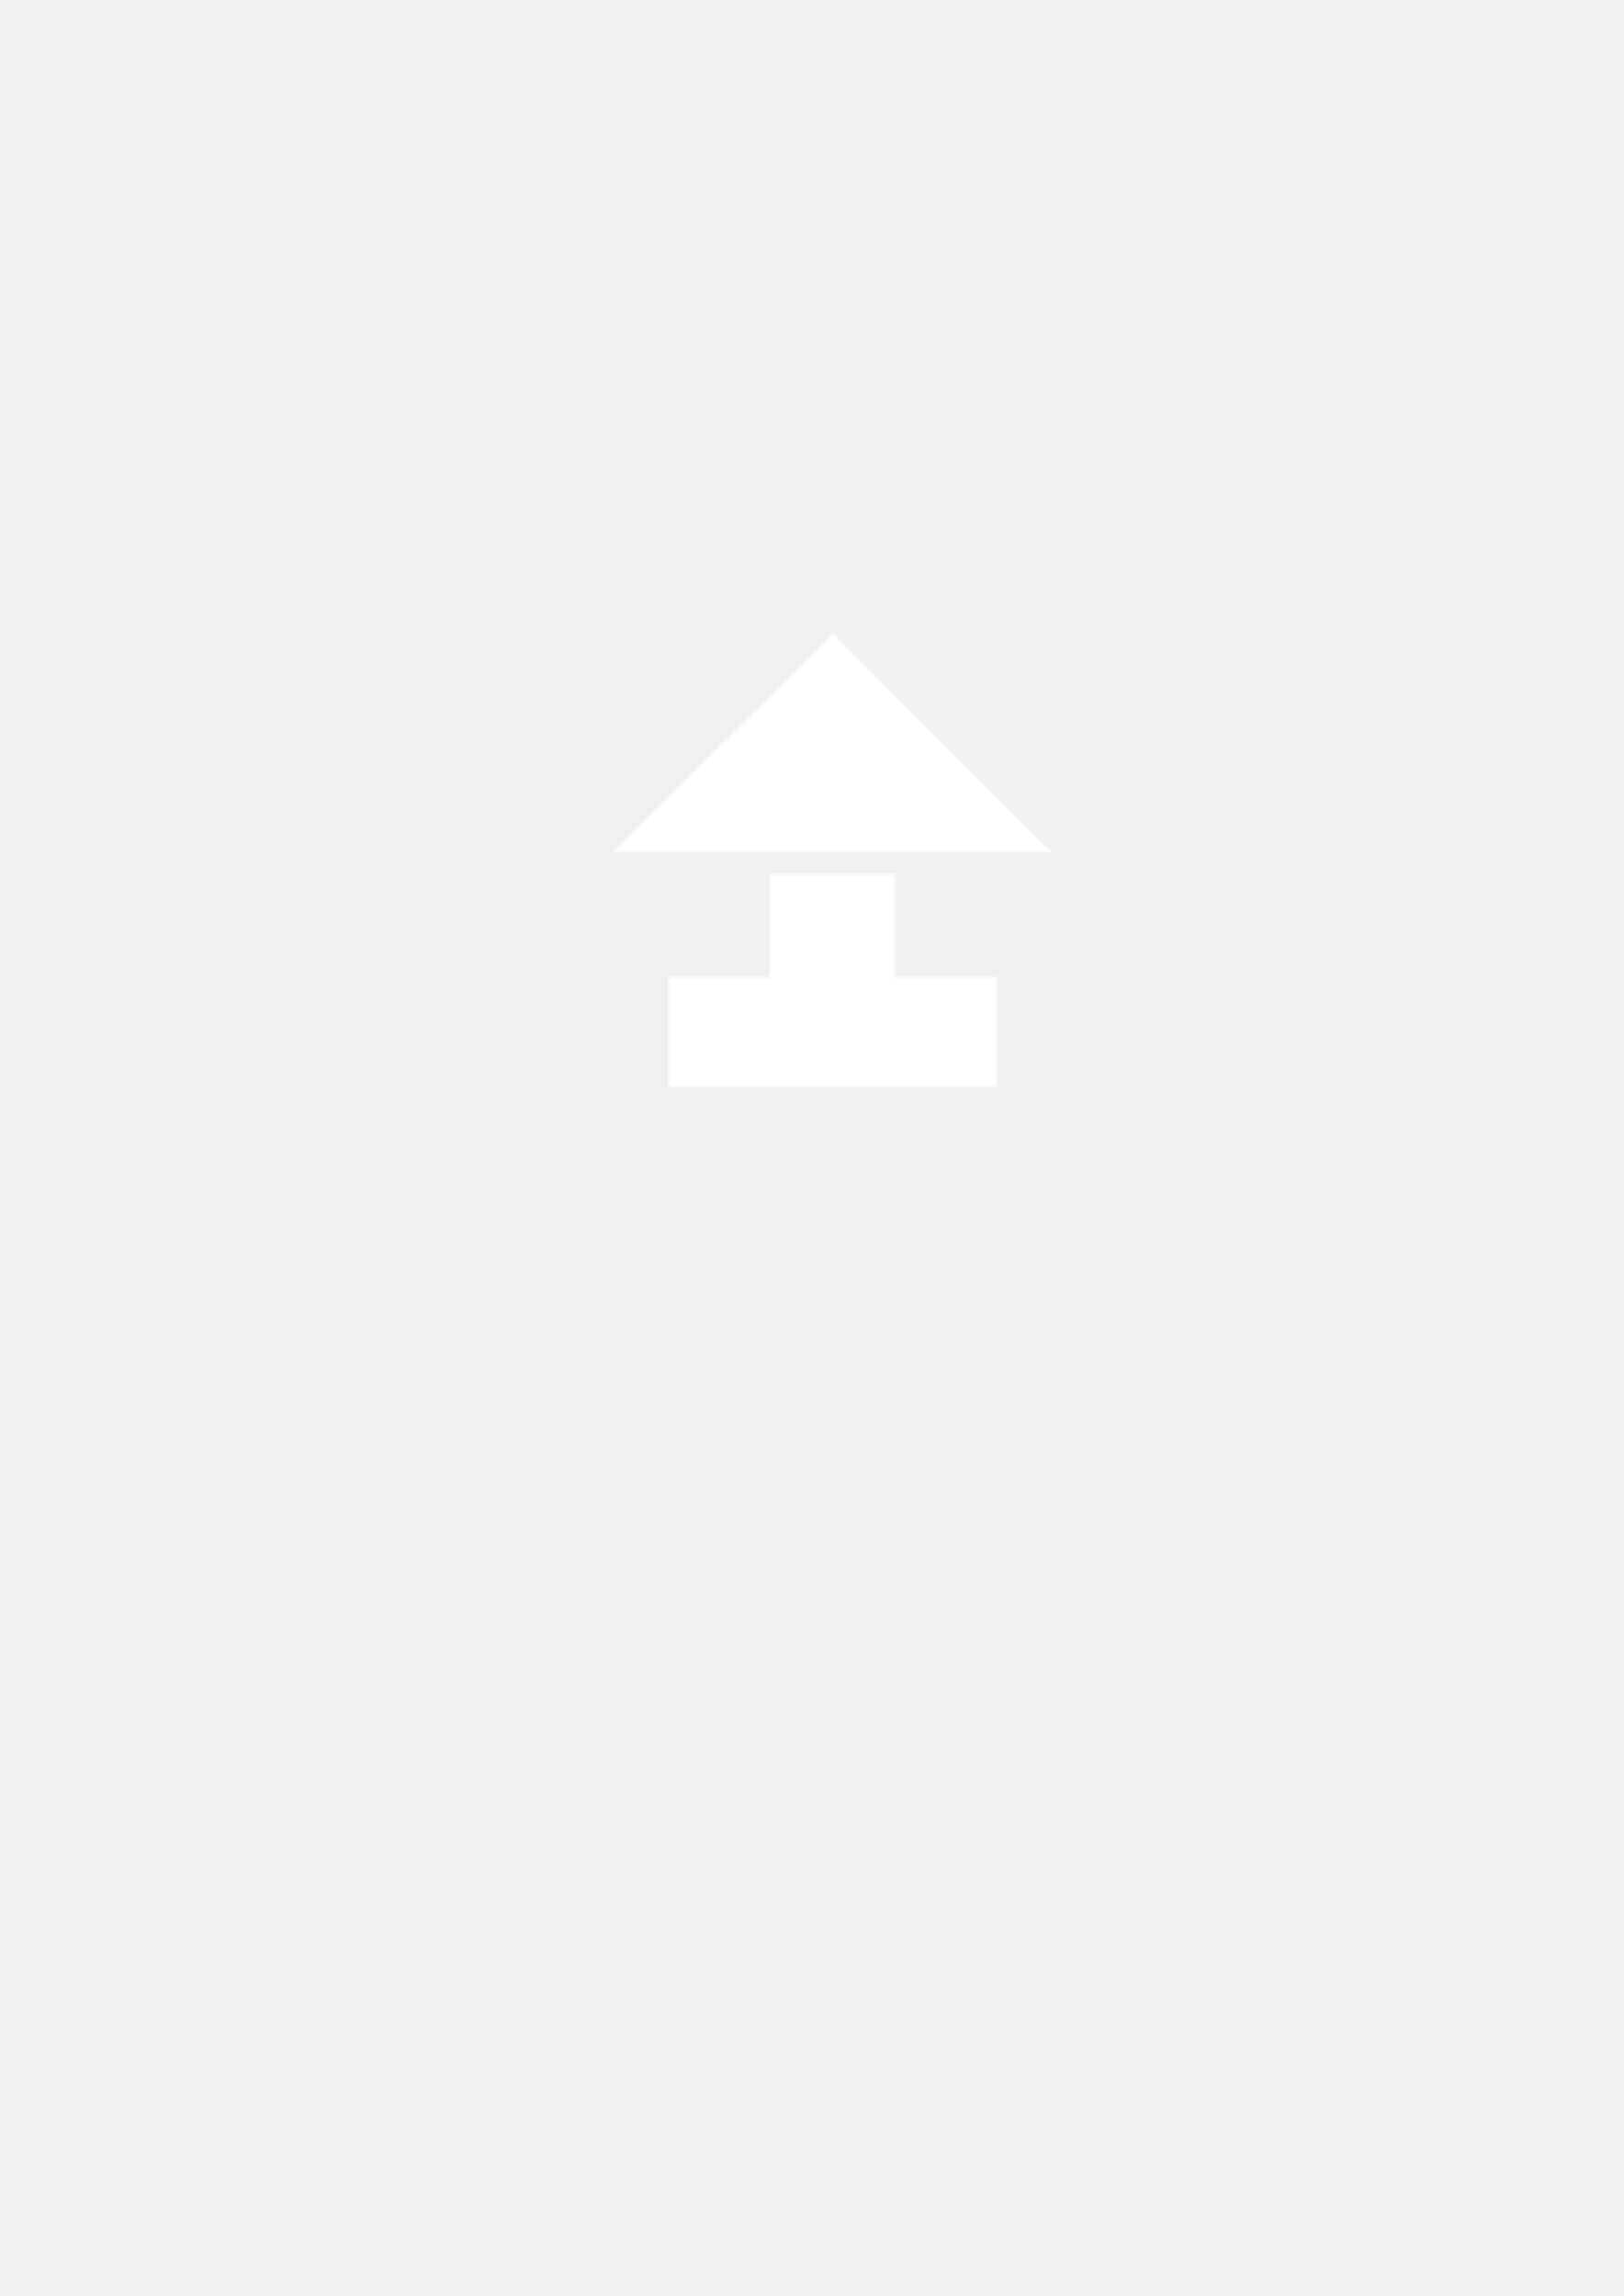
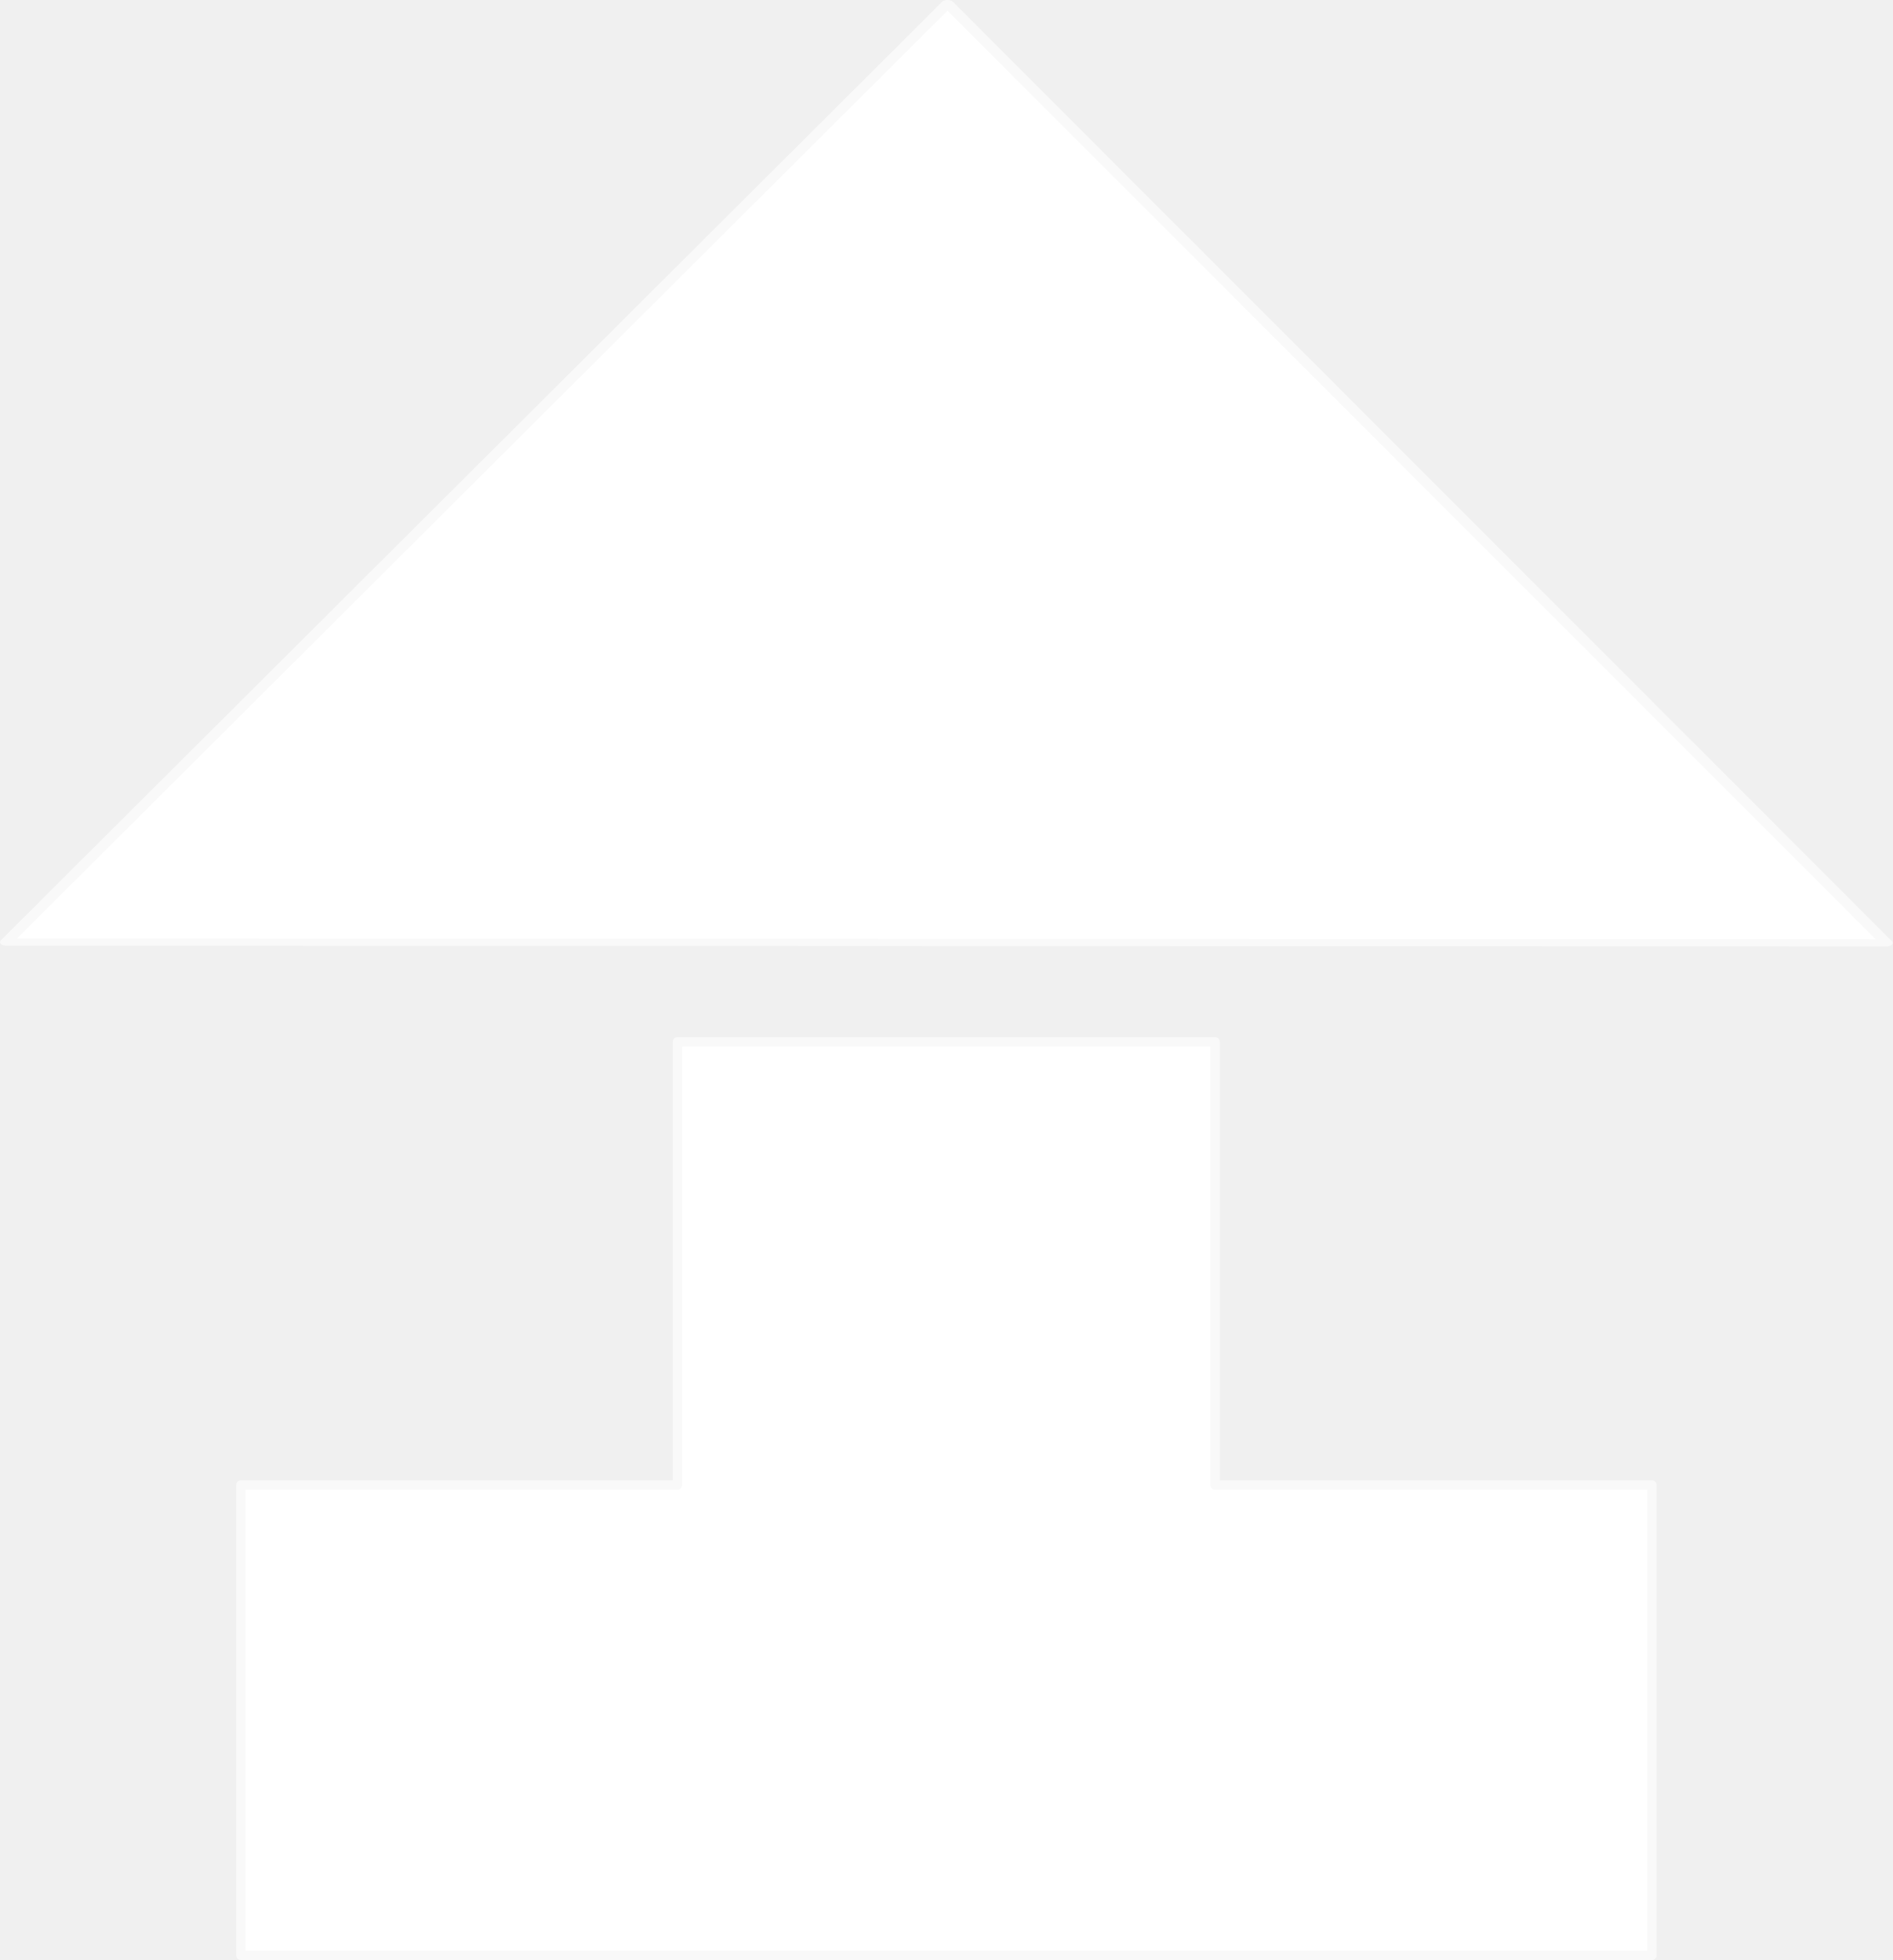
- <svg xmlns="http://www.w3.org/2000/svg" xmlns:ns1="http://www.openswatchbook.org/uri/2009/osb" width="744.094" height="1052.362" id="svg2" version="1.1">
+ <svg xmlns="http://www.w3.org/2000/svg" xmlns:ns1="http://www.openswatchbook.org/uri/2009/osb" width="201.193" height="208.4" id="svg2" version="1.1">
  <defs id="defs4">
    <linearGradient id="linearGradient5353" ns1:paint="solid">
      <stop style="stop-color:#f9f9f9;stop-opacity:1;" offset="0" id="stop5355" />
    </linearGradient>
  </defs>
-   <g id="layer1">
-     <path transform="matrix(0.08462419,0,0,0.04880664,366.9053,343.6645)" style="fill:#ffffff;fill-rule:evenodd;stroke:#f9f9f9;stroke-width:15.56;stroke-linecap:butt;stroke-linejoin:round;stroke-miterlimit:4;stroke-opacity:1;stroke-dasharray:none;fill-opacity:1" d="M 1353.315,957.909 -1008.598,956.181 173.854,-1088.432 z" id="path3043" />
-     <path style="fill:#ffffff;stroke-width:1;stroke-miterlimit:4;stroke:#f9f9f9;stroke-opacity:1;stroke-dasharray:none;stroke-linejoin:round" d="M 352.906 400.938 L 352.906 448.062 L 306.5 448.062 L 306.5 498.062 L 456.5 498.062 L 456.5 448.062 L 410.062 448.062 L 410.062 400.938 L 352.906 400.938 z " id="rect3123" />
+   <g id="layer1" transform="translate(-280.8937,-290.1627)">
+     <path transform="matrix(0.08462419,0,0,0.04880664,366.9053,343.6645)" style="fill:#ffffff;fill-opacity:1;fill-rule:evenodd;stroke:#f9f9f9;stroke-width:15.56;stroke-linecap:butt;stroke-linejoin:round;stroke-miterlimit:4;stroke-opacity:1;stroke-dasharray:none" d="M 1353.315,957.909 -1008.598,956.181 173.854,-1088.432 z" id="path3043" />
+     <path style="fill:#ffffff;stroke:#f9f9f9;stroke-width:1;stroke-linejoin:round;stroke-miterlimit:4;stroke-opacity:1;stroke-dasharray:none" d="m 352.906,400.938 0,47.125 -46.406,0 0,50 150,0 0,-50 -46.438,0 0,-47.125 -57.156,0 z" id="rect3123" />
  </g>
</svg>
